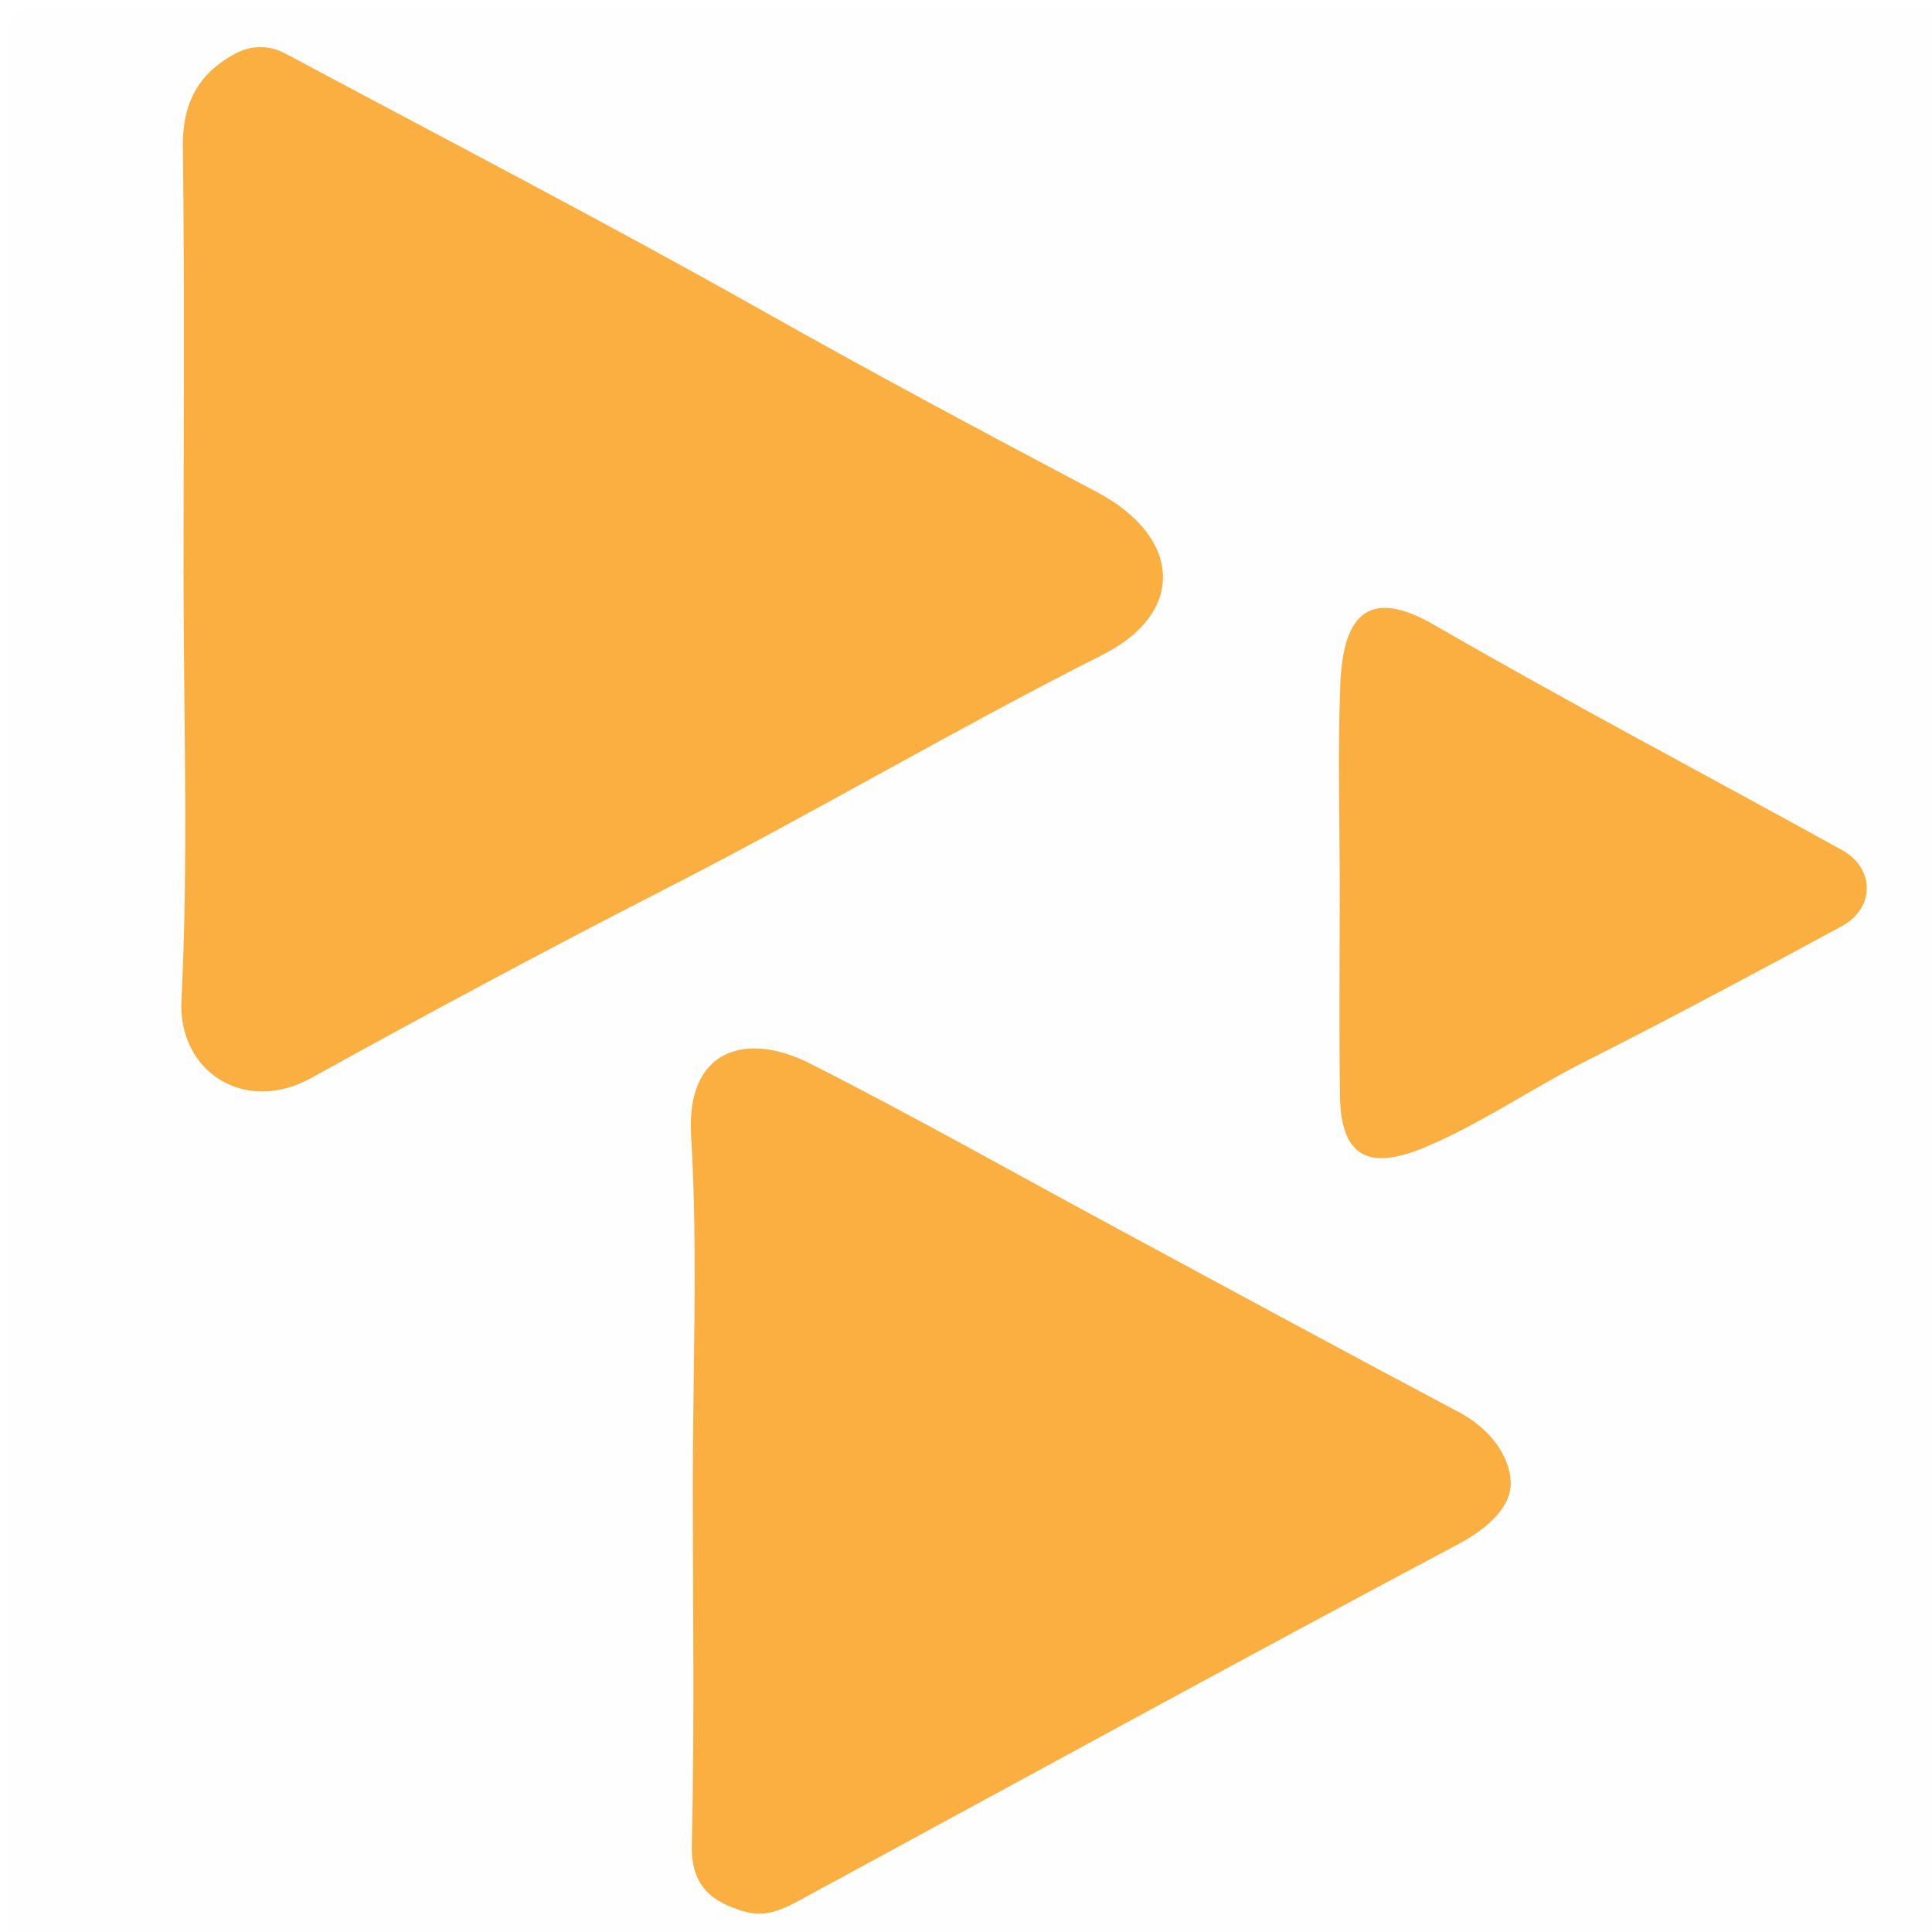
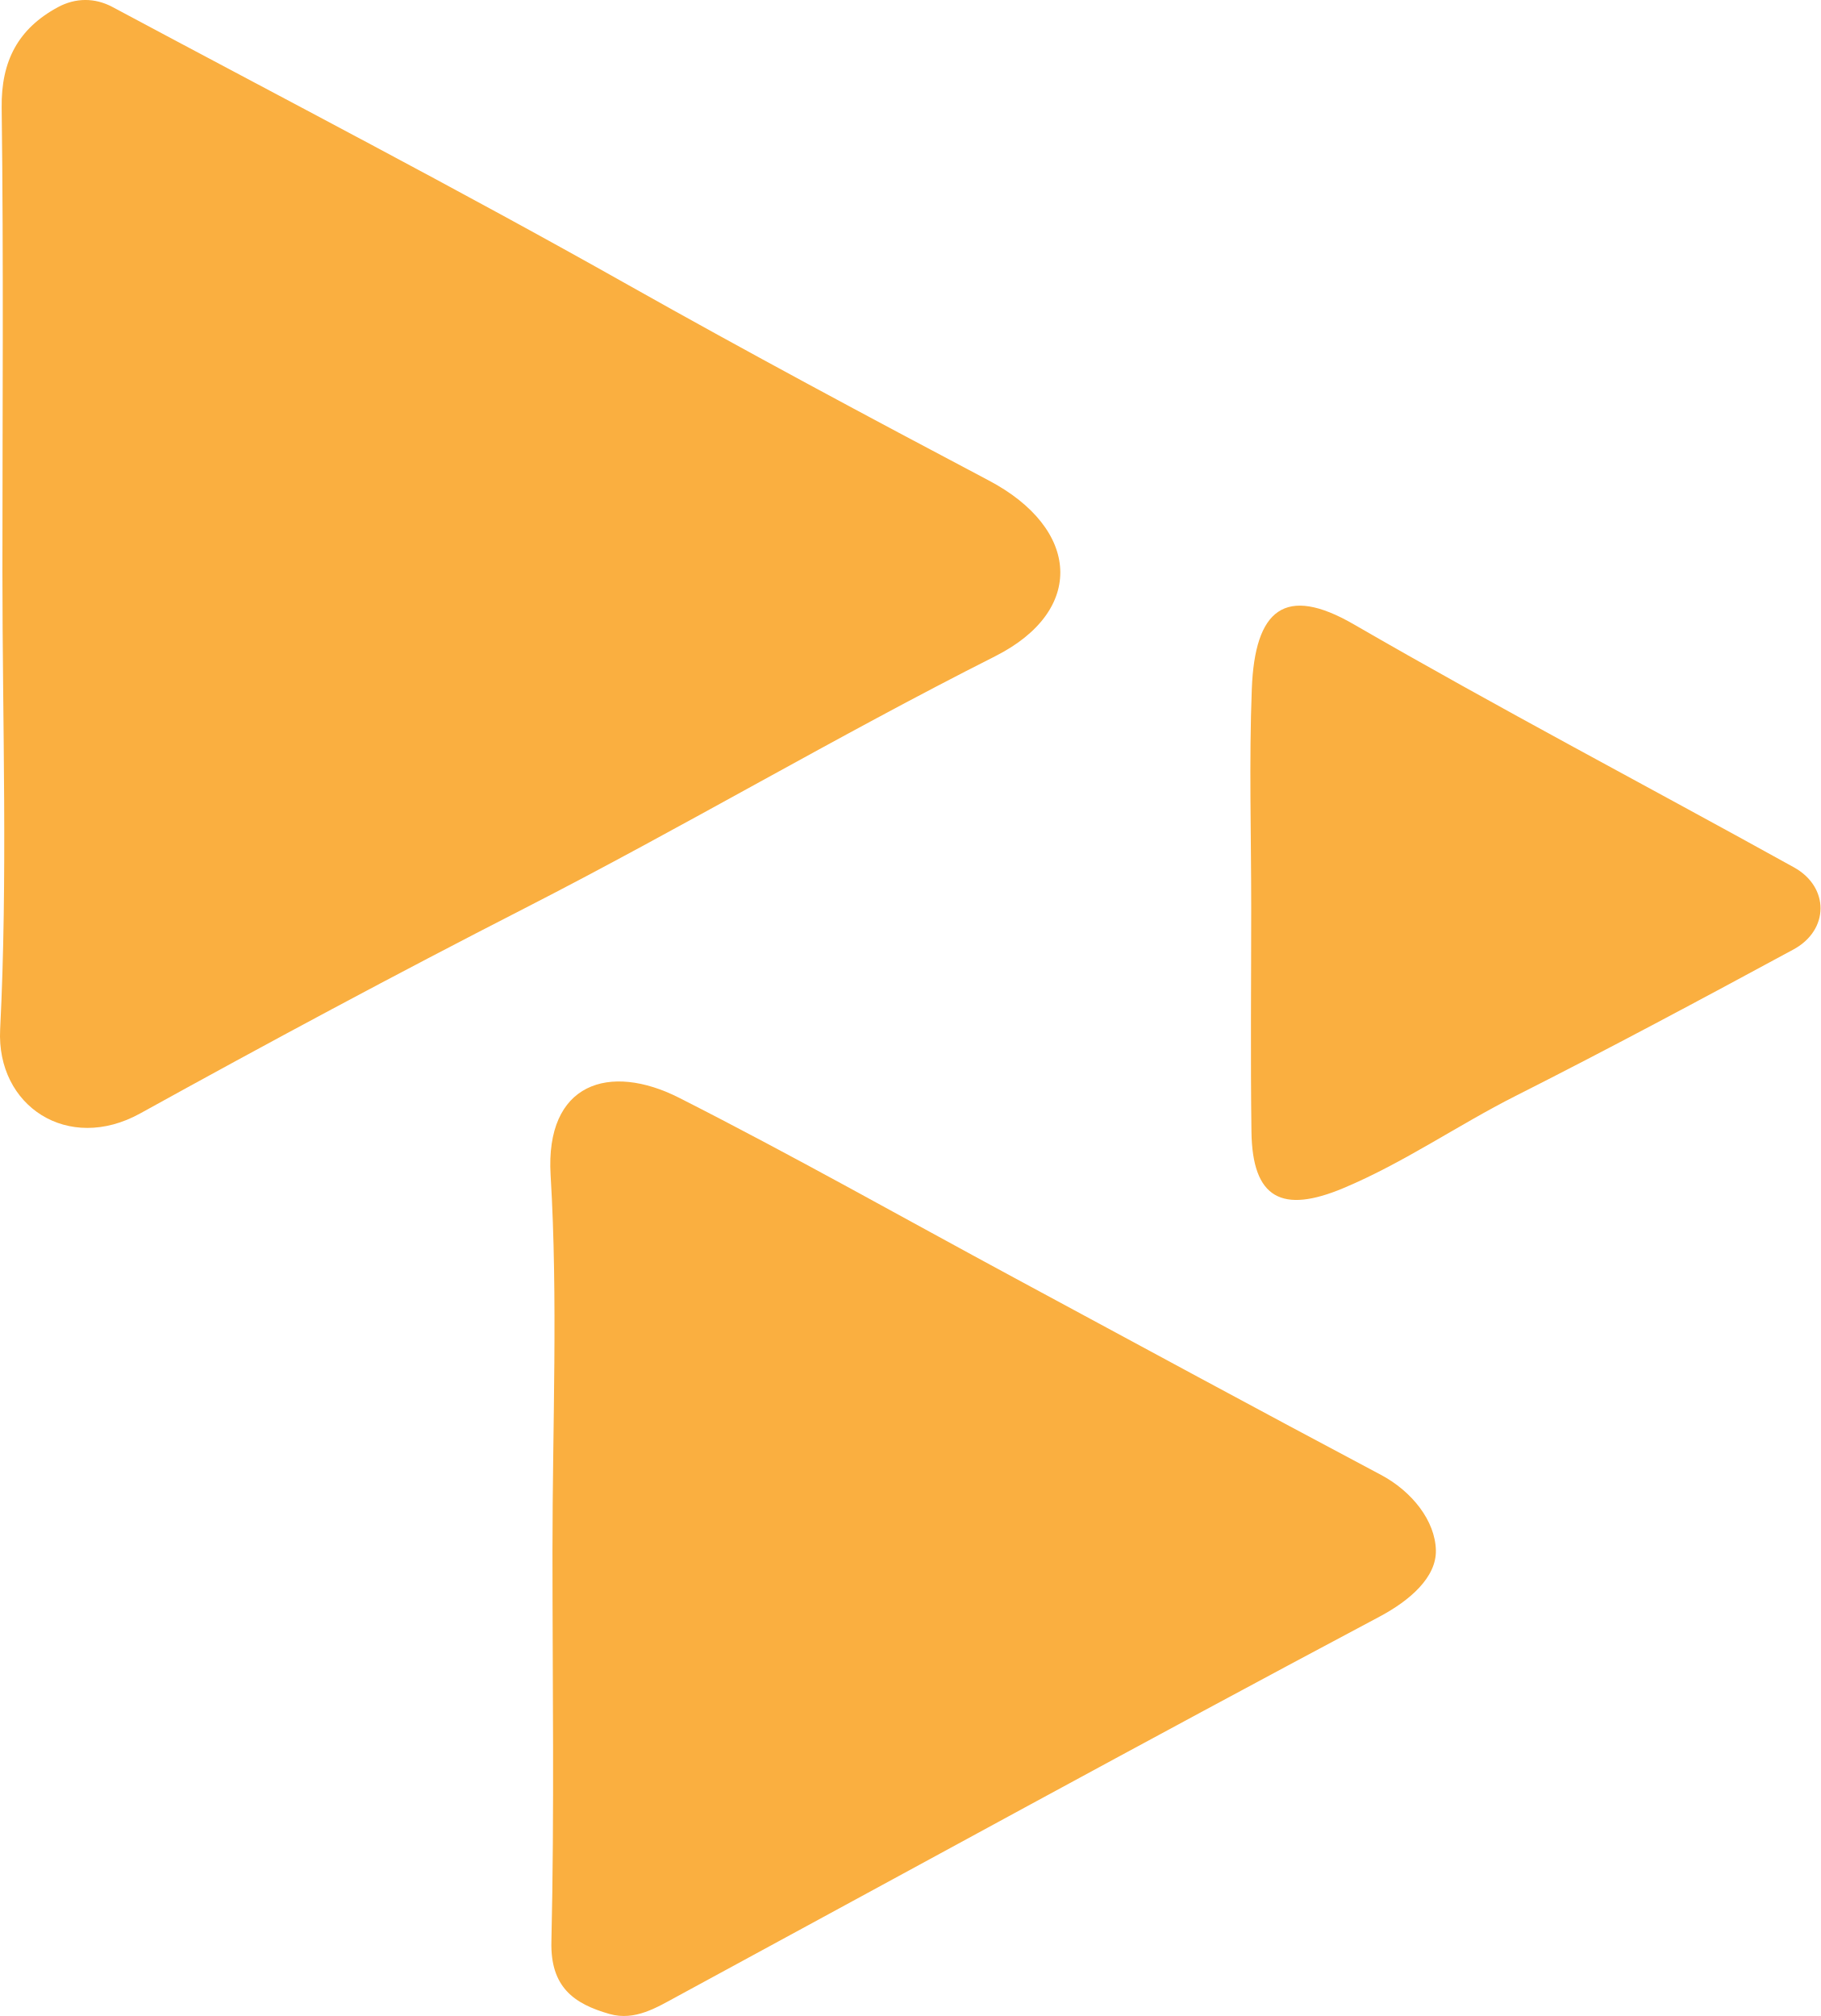
- <svg xmlns="http://www.w3.org/2000/svg" version="1.1" id="Layer_1" x="0px" y="0px" width="199.975px" height="199.975px" viewBox="0 0 199.975 199.975" enable-background="new 0 0 199.975 199.975" xml:space="preserve">
+ <svg xmlns="http://www.w3.org/2000/svg" version="1.1" id="Layer_1" x="0px" y="0px" width="174.458px" height="193.208px" viewBox="18.767 4.876 174.458 193.208" enable-background="new 18.767 4.876 174.458 193.208" xml:space="preserve">
  <g>
    <g>
-       <path fill="#FEFEFE" d="M101.501,201.975c-32.309,0-64.618-0.037-96.927,0.065c-2.767,0.009-3.68-0.288-3.673-3.486    C1.033,133.77,1.025,68.984,0.917,4.2C0.912,1.326,1.626,0.927,4.296,0.93C69.081,1.02,133.865,1.019,198.65,0.935    c2.61-0.004,3.416,0.302,3.411,3.237c-0.114,64.951-0.106,129.903-0.016,194.853c0.004,2.617-0.737,3.012-3.117,3.005    C166.453,201.948,133.978,201.975,101.501,201.975z" />
-       <path fill-rule="evenodd" clip-rule="evenodd" fill="#FAAF40" d="M18.998,59.617c0-14.81,0.117-29.621-0.071-44.43    c-0.057-4.471,1.585-7.56,5.38-9.617c1.699-0.92,3.554-0.925,5.247-0.019c16.486,8.822,33.091,17.436,49.376,26.615    c11.437,6.445,22.997,12.634,34.599,18.762c8.726,4.61,9.311,12.448,0.598,16.844C98.893,75.46,84.22,84.157,69.039,91.926    c-12.39,6.341-24.659,12.927-36.84,19.66c-6.909,3.818-13.789-0.694-13.418-8.048C19.516,88.931,18.998,74.261,18.998,59.617z" />
-       <path fill-rule="evenodd" clip-rule="evenodd" fill="#FAAF40" d="M71.71,153.481c0-11.995,0.538-24.024-0.178-35.978    c-0.53-8.853,5.638-10.807,12.329-7.411c10.837,5.498,21.426,11.486,32.125,17.256c11.686,6.303,23.354,12.635,35.083,18.855    c3.036,1.61,5.229,4.433,5.298,7.241c0.064,2.584-2.466,4.809-5.405,6.371c-22.495,11.957-44.833,24.21-67.23,36.352    c-2.031,1.101-4.112,2.417-6.553,1.723c-3.414-0.971-5.674-2.574-5.572-6.923C71.898,178.479,71.71,165.978,71.71,153.481z" />
-       <path fill-rule="evenodd" clip-rule="evenodd" fill="#FAAF40" d="M138.67,91.866c0-6.989-0.212-13.986,0.057-20.966    c0.293-7.633,3.183-10,9.768-6.192C162.396,72.75,176.627,80.216,190.679,88c3.414,1.892,3.394,6.009-0.049,7.871    c-8.819,4.77-17.659,9.507-26.608,14.028c-5.571,2.813-10.697,6.399-16.501,8.838c-5.897,2.477-8.743,1.023-8.829-5.402    C138.596,106.179,138.67,99.022,138.67,91.866z" />
+       <path fill="#FAAF40" d="M18.998,59.617c0-14.811,0.117-29.621-0.071-44.431c-0.057-4.471,1.585-7.56,5.38-9.617    c1.699-0.92,3.554-0.925,5.247-0.019C46.04,14.373,62.645,22.987,78.93,32.166c11.438,6.444,22.997,12.634,34.599,18.762    c8.727,4.61,9.312,12.448,0.599,16.844C98.893,75.46,84.22,84.157,69.039,91.926c-12.391,6.341-24.659,12.927-36.84,19.66    c-6.909,3.817-13.789-0.694-13.418-8.048C19.516,88.931,18.998,74.261,18.998,59.617z" />
+       <path fill="#FAAF40" d="M71.71,153.481c0-11.995,0.538-24.023-0.178-35.978c-0.53-8.854,5.638-10.808,12.328-7.411    c10.838,5.498,21.427,11.486,32.125,17.256c11.687,6.303,23.354,12.635,35.083,18.855c3.036,1.609,5.229,4.433,5.299,7.24    c0.063,2.584-2.467,4.81-5.405,6.371c-22.495,11.957-44.833,24.21-67.23,36.353c-2.03,1.101-4.111,2.417-6.553,1.723    c-3.414-0.971-5.674-2.574-5.572-6.923C71.898,178.479,71.71,165.978,71.71,153.481z" />
+       <path fill="#FAAF40" d="M138.67,91.866c0-6.989-0.212-13.986,0.057-20.967c0.293-7.633,3.184-10,9.769-6.191    c13.9,8.042,28.132,15.508,42.184,23.292c3.414,1.892,3.395,6.009-0.049,7.871c-8.819,4.77-17.659,9.507-26.608,14.027    c-5.57,2.813-10.696,6.399-16.501,8.838c-5.896,2.478-8.743,1.023-8.829-5.401C138.596,106.179,138.67,99.022,138.67,91.866z" />
    </g>
  </g>
</svg>
